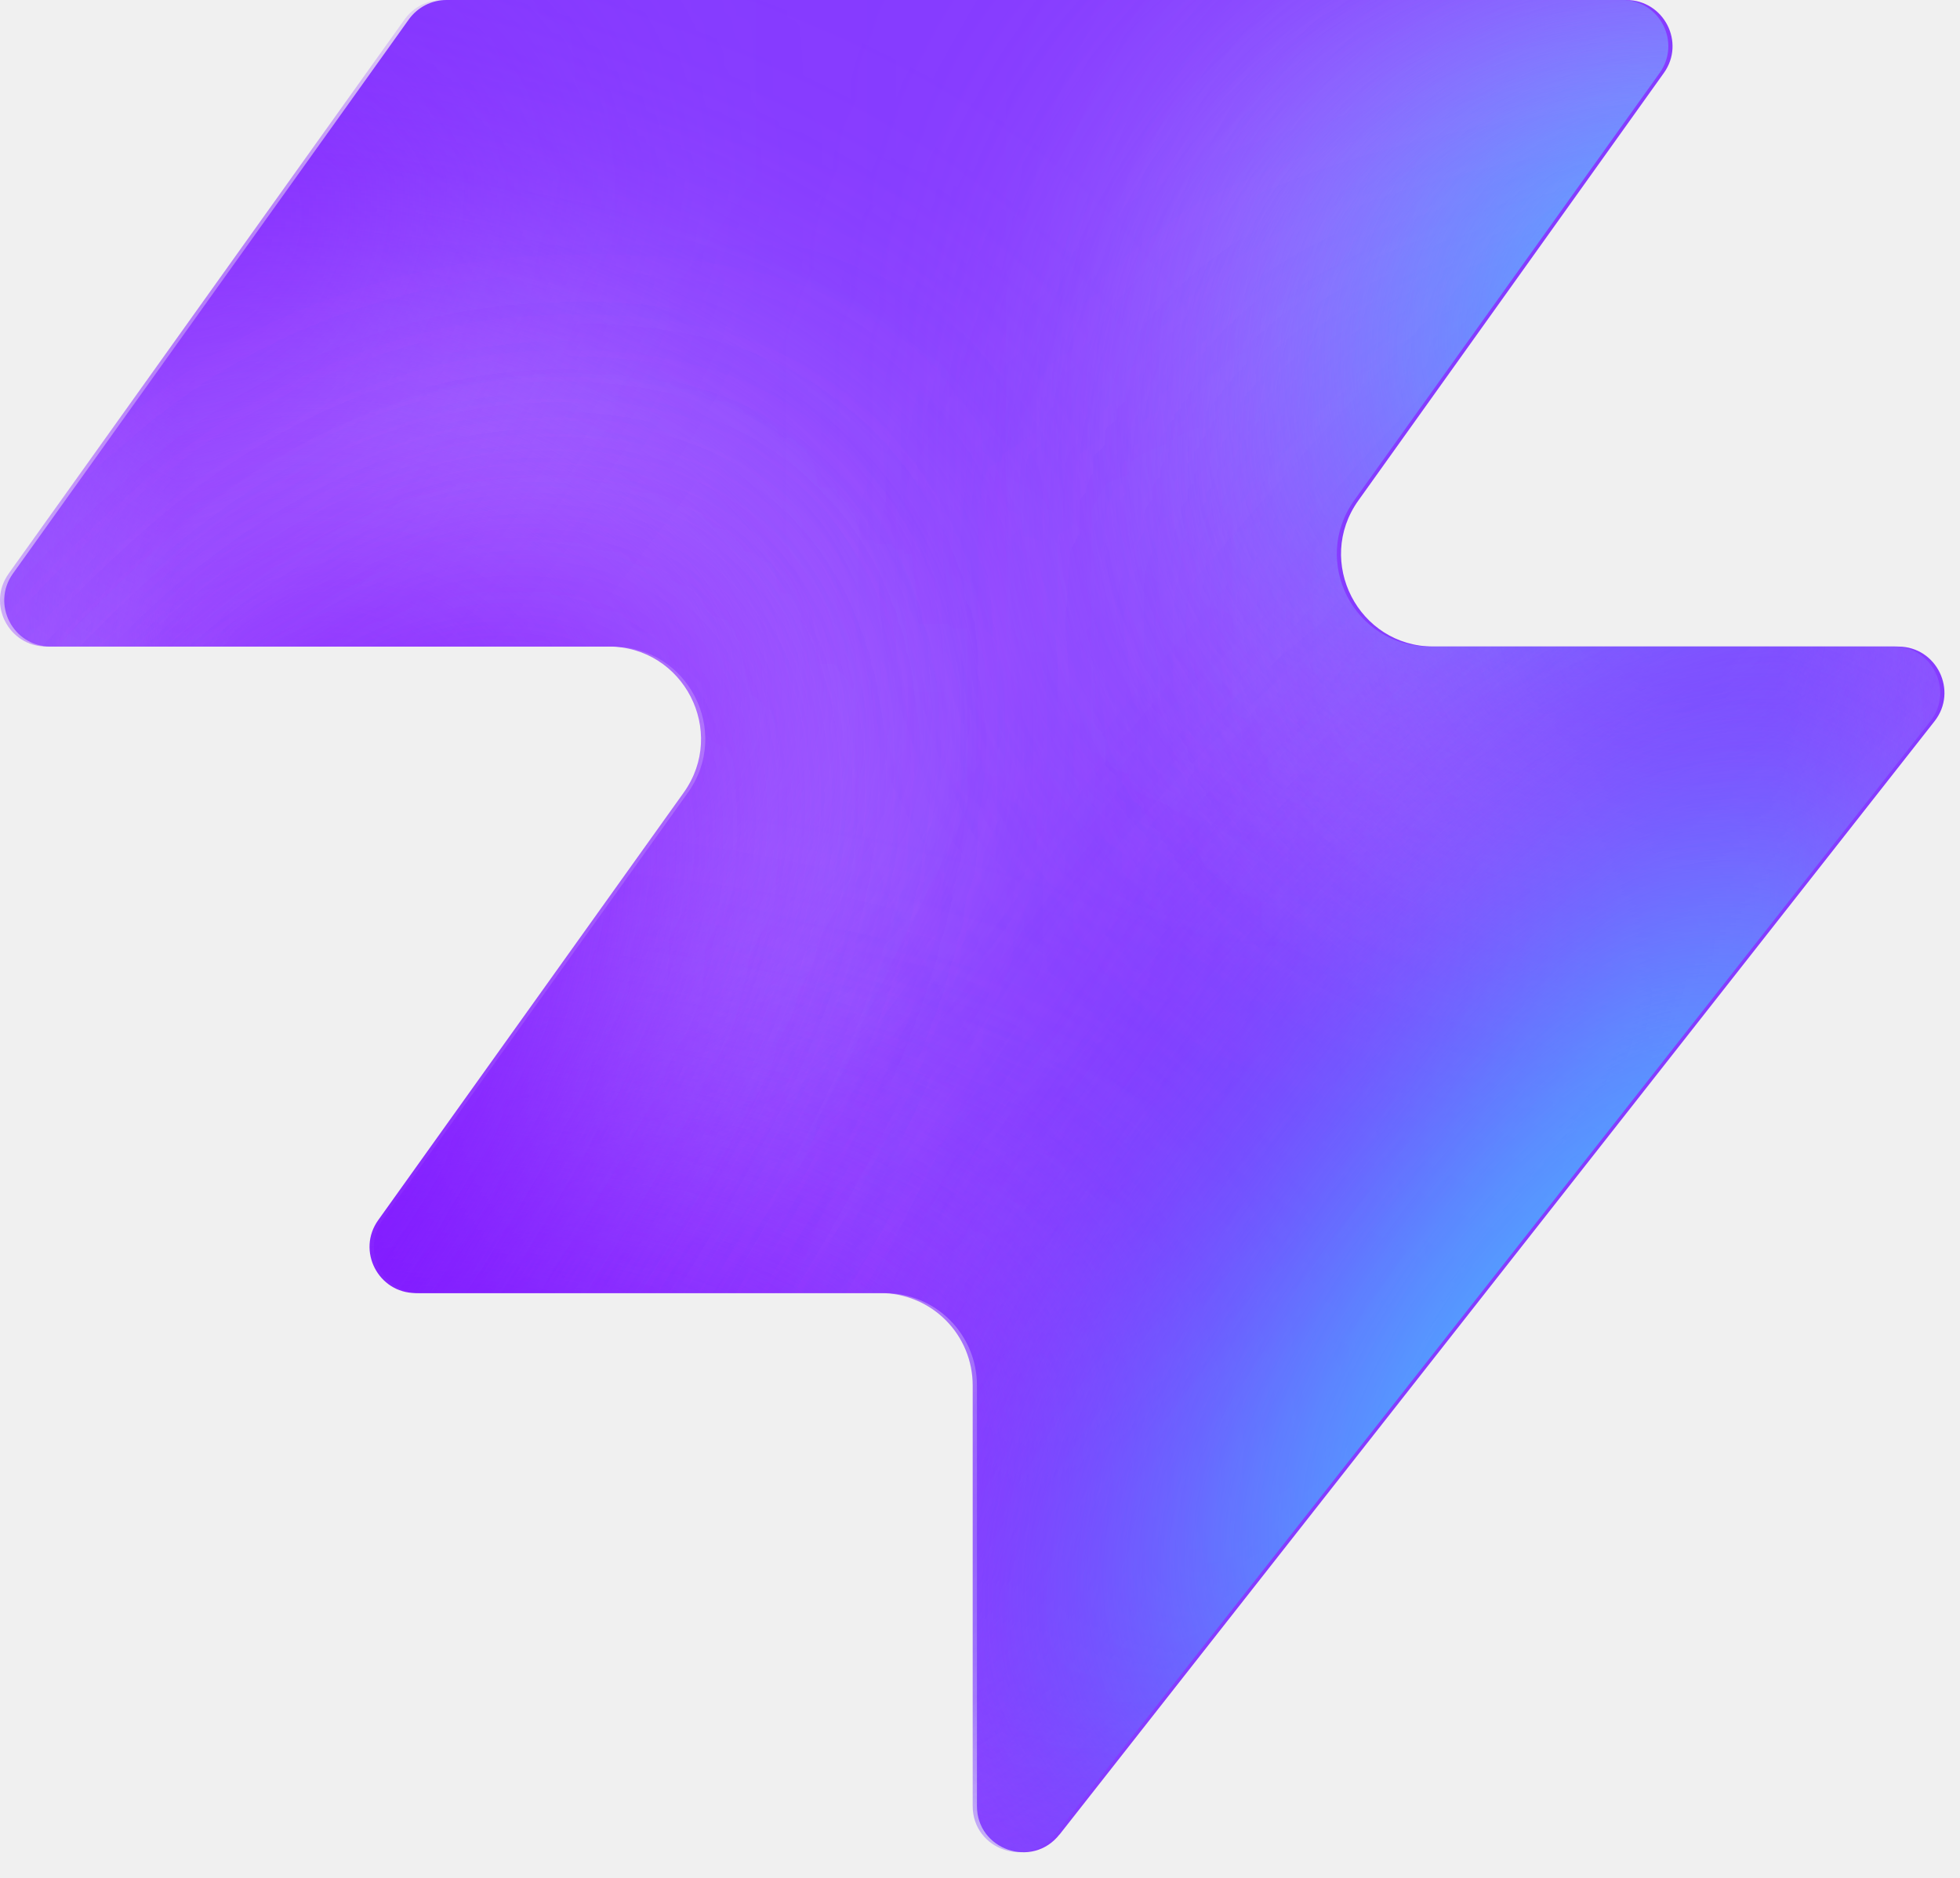
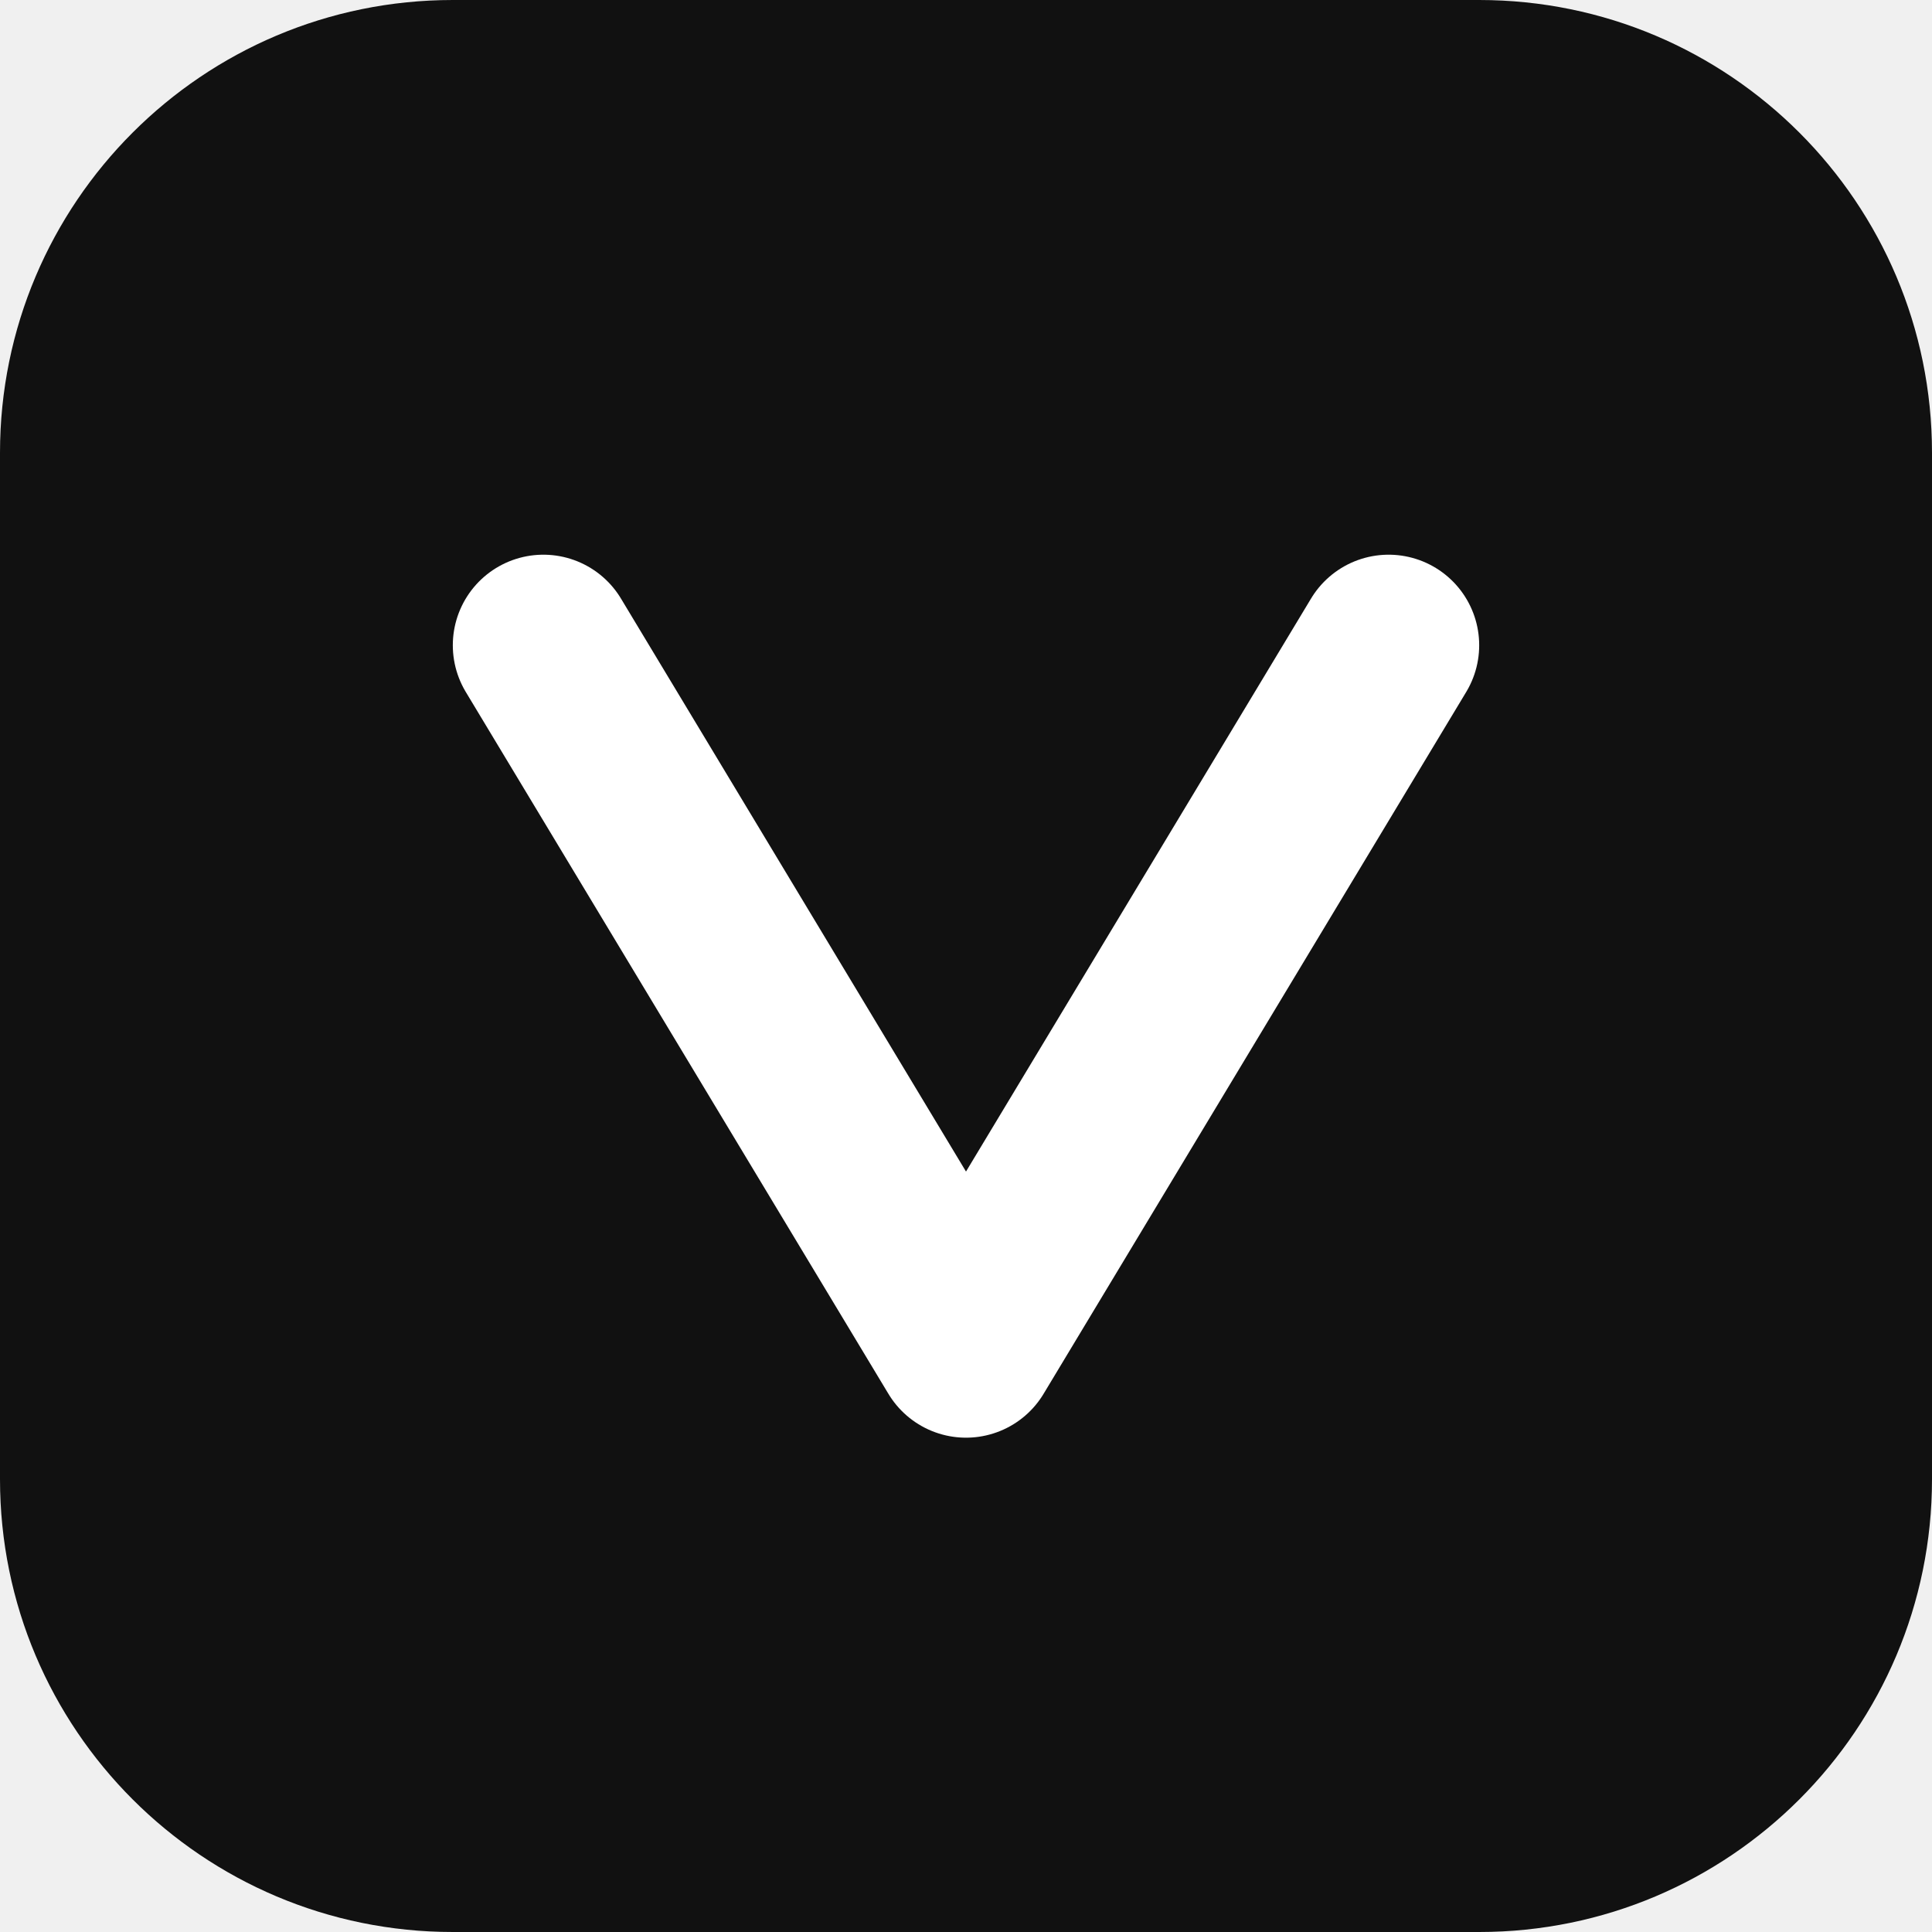
- <svg xmlns="http://www.w3.org/2000/svg" width="48" height="46" fill="none" viewBox="0 0 48 46">
-   <path fill="#863bff" d="M25.946 44.938c-.664.845-2.021.375-2.021-.698V33.937a2.26 2.26 0 0 0-2.262-2.262H10.287c-.92 0-1.456-1.04-.92-1.788l7.48-10.471c1.07-1.497 0-3.578-1.842-3.578H1.237c-.92 0-1.456-1.04-.92-1.788L10.013.474c.214-.297.556-.474.92-.474h28.894c.92 0 1.456 1.04.92 1.788l-7.48 10.471c-1.07 1.498 0 3.579 1.842 3.579h11.377c.943 0 1.473 1.088.89 1.83L25.947 44.94z" style="fill:#863bff;fill:color(display-p3 .525 .23 1);fill-opacity:1" />
-   <mask id="a" width="48" height="46" x="0" y="0" maskUnits="userSpaceOnUse" style="mask-type:alpha">
-     <path fill="#000" d="M25.842 44.938c-.664.844-2.021.375-2.021-.698V33.937a2.26 2.26 0 0 0-2.262-2.262H10.183c-.92 0-1.456-1.04-.92-1.788l7.48-10.471c1.07-1.498 0-3.579-1.842-3.579H1.133c-.92 0-1.456-1.04-.92-1.787L9.91.473c.214-.297.556-.474.92-.474h28.894c.92 0 1.456 1.04.92 1.788l-7.48 10.471c-1.07 1.498 0 3.578 1.842 3.578h11.377c.943 0 1.473 1.088.89 1.832L25.843 44.94z" style="fill:#000;fill-opacity:1" />
-   </mask>
-   <g mask="url(#a)">
-     <g filter="url(#b)">
-       <ellipse cx="5.508" cy="14.704" fill="#ede6ff" rx="5.508" ry="14.704" style="fill:#ede6ff;fill:color(display-p3 .927 .903 1);fill-opacity:1" transform="matrix(.00324 1 1 -.00324 -4.47 31.516)" />
-     </g>
-     <g filter="url(#c)">
-       <ellipse cx="10.399" cy="29.851" fill="#ede6ff" rx="10.399" ry="29.851" style="fill:#ede6ff;fill:color(display-p3 .927 .903 1);fill-opacity:1" transform="matrix(.00324 1 1 -.00324 -39.328 7.883)" />
-     </g>
-     <g filter="url(#d)">
-       <ellipse cx="5.508" cy="30.487" fill="#7e14ff" rx="5.508" ry="30.487" style="fill:#7e14ff;fill:color(display-p3 .492 .077 1);fill-opacity:1" transform="rotate(89.814 -25.913 -14.639)scale(1 -1)" />
-     </g>
-     <g filter="url(#e)">
-       <ellipse cx="5.508" cy="30.599" fill="#7e14ff" rx="5.508" ry="30.599" style="fill:#7e14ff;fill:color(display-p3 .492 .077 1);fill-opacity:1" transform="rotate(89.814 -32.644 -3.334)scale(1 -1)" />
-     </g>
-     <g filter="url(#f)">
-       <ellipse cx="5.508" cy="30.599" fill="#7e14ff" rx="5.508" ry="30.599" style="fill:#7e14ff;fill:color(display-p3 .492 .077 1);fill-opacity:1" transform="matrix(.00324 1 1 -.00324 -34.34 30.47)" />
-     </g>
-     <g filter="url(#g)">
-       <ellipse cx="14.072" cy="22.078" fill="#ede6ff" rx="14.072" ry="22.078" style="fill:#ede6ff;fill:color(display-p3 .927 .903 1);fill-opacity:1" transform="rotate(93.35 24.506 48.493)scale(-1 1)" />
-     </g>
-     <g filter="url(#h)">
-       <ellipse cx="3.47" cy="21.501" fill="#7e14ff" rx="3.47" ry="21.501" style="fill:#7e14ff;fill:color(display-p3 .492 .077 1);fill-opacity:1" transform="rotate(89.009 28.708 47.59)scale(-1 1)" />
-     </g>
-     <g filter="url(#i)">
-       <ellipse cx="3.47" cy="21.501" fill="#7e14ff" rx="3.47" ry="21.501" style="fill:#7e14ff;fill:color(display-p3 .492 .077 1);fill-opacity:1" transform="rotate(89.009 28.708 47.59)scale(-1 1)" />
-     </g>
-     <g filter="url(#j)">
-       <ellipse cx=".387" cy="8.972" fill="#7e14ff" rx="4.407" ry="29.108" style="fill:#7e14ff;fill:color(display-p3 .492 .077 1);fill-opacity:1" transform="rotate(39.51 .387 8.972)" />
-     </g>
-     <g filter="url(#k)">
-       <ellipse cx="47.523" cy="-6.092" fill="#7e14ff" rx="4.407" ry="29.108" style="fill:#7e14ff;fill:color(display-p3 .492 .077 1);fill-opacity:1" transform="rotate(37.892 47.523 -6.092)" />
-     </g>
-     <g filter="url(#l)">
-       <ellipse cx="41.412" cy="6.333" fill="#47bfff" rx="5.971" ry="9.665" style="fill:#47bfff;fill:color(display-p3 .28 .748 1);fill-opacity:1" transform="rotate(37.892 41.412 6.333)" />
-     </g>
-     <g filter="url(#m)">
-       <ellipse cx="-1.879" cy="38.332" fill="#7e14ff" rx="4.407" ry="29.108" style="fill:#7e14ff;fill:color(display-p3 .492 .077 1);fill-opacity:1" transform="rotate(37.892 -1.88 38.332)" />
-     </g>
-     <g filter="url(#n)">
-       <ellipse cx="-1.879" cy="38.332" fill="#7e14ff" rx="4.407" ry="29.108" style="fill:#7e14ff;fill:color(display-p3 .492 .077 1);fill-opacity:1" transform="rotate(37.892 -1.88 38.332)" />
-     </g>
-     <g filter="url(#o)">
-       <ellipse cx="35.651" cy="29.907" fill="#7e14ff" rx="4.407" ry="29.108" style="fill:#7e14ff;fill:color(display-p3 .492 .077 1);fill-opacity:1" transform="rotate(37.892 35.651 29.907)" />
-     </g>
-     <g filter="url(#p)">
-       <ellipse cx="38.418" cy="32.4" fill="#47bfff" rx="5.971" ry="15.297" style="fill:#47bfff;fill:color(display-p3 .28 .748 1);fill-opacity:1" transform="rotate(37.892 38.418 32.4)" />
-     </g>
-   </g>
-   <defs>
-     <filter id="b" width="60.045" height="41.654" x="-19.77" y="16.149" color-interpolation-filters="sRGB" filterUnits="userSpaceOnUse">
-       <feFlood flood-opacity="0" result="BackgroundImageFix" />
-       <feBlend in="SourceGraphic" in2="BackgroundImageFix" result="shape" />
-       <feGaussianBlur result="effect1_foregroundBlur_2002_17158" stdDeviation="7.659" />
-     </filter>
-     <filter id="c" width="90.34" height="51.437" x="-54.613" y="-7.533" color-interpolation-filters="sRGB" filterUnits="userSpaceOnUse">
-       <feFlood flood-opacity="0" result="BackgroundImageFix" />
-       <feBlend in="SourceGraphic" in2="BackgroundImageFix" result="shape" />
-       <feGaussianBlur result="effect1_foregroundBlur_2002_17158" stdDeviation="7.659" />
-     </filter>
-     <filter id="d" width="79.355" height="29.4" x="-49.64" y="2.03" color-interpolation-filters="sRGB" filterUnits="userSpaceOnUse">
-       <feFlood flood-opacity="0" result="BackgroundImageFix" />
-       <feBlend in="SourceGraphic" in2="BackgroundImageFix" result="shape" />
-       <feGaussianBlur result="effect1_foregroundBlur_2002_17158" stdDeviation="4.596" />
-     </filter>
-     <filter id="e" width="79.579" height="29.4" x="-45.045" y="20.029" color-interpolation-filters="sRGB" filterUnits="userSpaceOnUse">
-       <feFlood flood-opacity="0" result="BackgroundImageFix" />
-       <feBlend in="SourceGraphic" in2="BackgroundImageFix" result="shape" />
-       <feGaussianBlur result="effect1_foregroundBlur_2002_17158" stdDeviation="4.596" />
-     </filter>
-     <filter id="f" width="79.579" height="29.4" x="-43.513" y="21.178" color-interpolation-filters="sRGB" filterUnits="userSpaceOnUse">
-       <feFlood flood-opacity="0" result="BackgroundImageFix" />
-       <feBlend in="SourceGraphic" in2="BackgroundImageFix" result="shape" />
-       <feGaussianBlur result="effect1_foregroundBlur_2002_17158" stdDeviation="4.596" />
-     </filter>
-     <filter id="g" width="74.749" height="58.852" x="15.756" y="-17.901" color-interpolation-filters="sRGB" filterUnits="userSpaceOnUse">
-       <feFlood flood-opacity="0" result="BackgroundImageFix" />
-       <feBlend in="SourceGraphic" in2="BackgroundImageFix" result="shape" />
-       <feGaussianBlur result="effect1_foregroundBlur_2002_17158" stdDeviation="7.659" />
-     </filter>
-     <filter id="h" width="61.377" height="25.362" x="23.548" y="2.284" color-interpolation-filters="sRGB" filterUnits="userSpaceOnUse">
-       <feFlood flood-opacity="0" result="BackgroundImageFix" />
-       <feBlend in="SourceGraphic" in2="BackgroundImageFix" result="shape" />
-       <feGaussianBlur result="effect1_foregroundBlur_2002_17158" stdDeviation="4.596" />
-     </filter>
-     <filter id="i" width="61.377" height="25.362" x="23.548" y="2.284" color-interpolation-filters="sRGB" filterUnits="userSpaceOnUse">
-       <feFlood flood-opacity="0" result="BackgroundImageFix" />
-       <feBlend in="SourceGraphic" in2="BackgroundImageFix" result="shape" />
-       <feGaussianBlur result="effect1_foregroundBlur_2002_17158" stdDeviation="4.596" />
-     </filter>
-     <filter id="j" width="56.045" height="63.649" x="-27.636" y="-22.853" color-interpolation-filters="sRGB" filterUnits="userSpaceOnUse">
-       <feFlood flood-opacity="0" result="BackgroundImageFix" />
-       <feBlend in="SourceGraphic" in2="BackgroundImageFix" result="shape" />
-       <feGaussianBlur result="effect1_foregroundBlur_2002_17158" stdDeviation="4.596" />
-     </filter>
-     <filter id="k" width="54.814" height="64.646" x="20.116" y="-38.415" color-interpolation-filters="sRGB" filterUnits="userSpaceOnUse">
-       <feFlood flood-opacity="0" result="BackgroundImageFix" />
-       <feBlend in="SourceGraphic" in2="BackgroundImageFix" result="shape" />
-       <feGaussianBlur result="effect1_foregroundBlur_2002_17158" stdDeviation="4.596" />
-     </filter>
-     <filter id="l" width="33.541" height="35.313" x="24.641" y="-11.323" color-interpolation-filters="sRGB" filterUnits="userSpaceOnUse">
-       <feFlood flood-opacity="0" result="BackgroundImageFix" />
-       <feBlend in="SourceGraphic" in2="BackgroundImageFix" result="shape" />
-       <feGaussianBlur result="effect1_foregroundBlur_2002_17158" stdDeviation="4.596" />
-     </filter>
-     <filter id="m" width="54.814" height="64.646" x="-29.286" y="6.009" color-interpolation-filters="sRGB" filterUnits="userSpaceOnUse">
-       <feFlood flood-opacity="0" result="BackgroundImageFix" />
-       <feBlend in="SourceGraphic" in2="BackgroundImageFix" result="shape" />
-       <feGaussianBlur result="effect1_foregroundBlur_2002_17158" stdDeviation="4.596" />
-     </filter>
-     <filter id="n" width="54.814" height="64.646" x="-29.286" y="6.009" color-interpolation-filters="sRGB" filterUnits="userSpaceOnUse">
-       <feFlood flood-opacity="0" result="BackgroundImageFix" />
-       <feBlend in="SourceGraphic" in2="BackgroundImageFix" result="shape" />
-       <feGaussianBlur result="effect1_foregroundBlur_2002_17158" stdDeviation="4.596" />
-     </filter>
-     <filter id="o" width="54.814" height="64.646" x="8.244" y="-2.416" color-interpolation-filters="sRGB" filterUnits="userSpaceOnUse">
-       <feFlood flood-opacity="0" result="BackgroundImageFix" />
-       <feBlend in="SourceGraphic" in2="BackgroundImageFix" result="shape" />
-       <feGaussianBlur result="effect1_foregroundBlur_2002_17158" stdDeviation="4.596" />
-     </filter>
-     <filter id="p" width="39.409" height="43.623" x="18.713" y="10.588" color-interpolation-filters="sRGB" filterUnits="userSpaceOnUse">
-       <feFlood flood-opacity="0" result="BackgroundImageFix" />
-       <feBlend in="SourceGraphic" in2="BackgroundImageFix" result="shape" />
-       <feGaussianBlur result="effect1_foregroundBlur_2002_17158" stdDeviation="4.596" />
-     </filter>
-   </defs>
+ <svg xmlns="http://www.w3.org/2000/svg" width="256" height="256" viewBox="0 0 256 256" fill="none">
+   <rect width="256" height="256" rx="60" fill="#111111" />
+   <path d="M72 85.5L128 178.5L184 85.5" stroke="white" stroke-width="24" stroke-linecap="round" stroke-linejoin="round" />
</svg>
